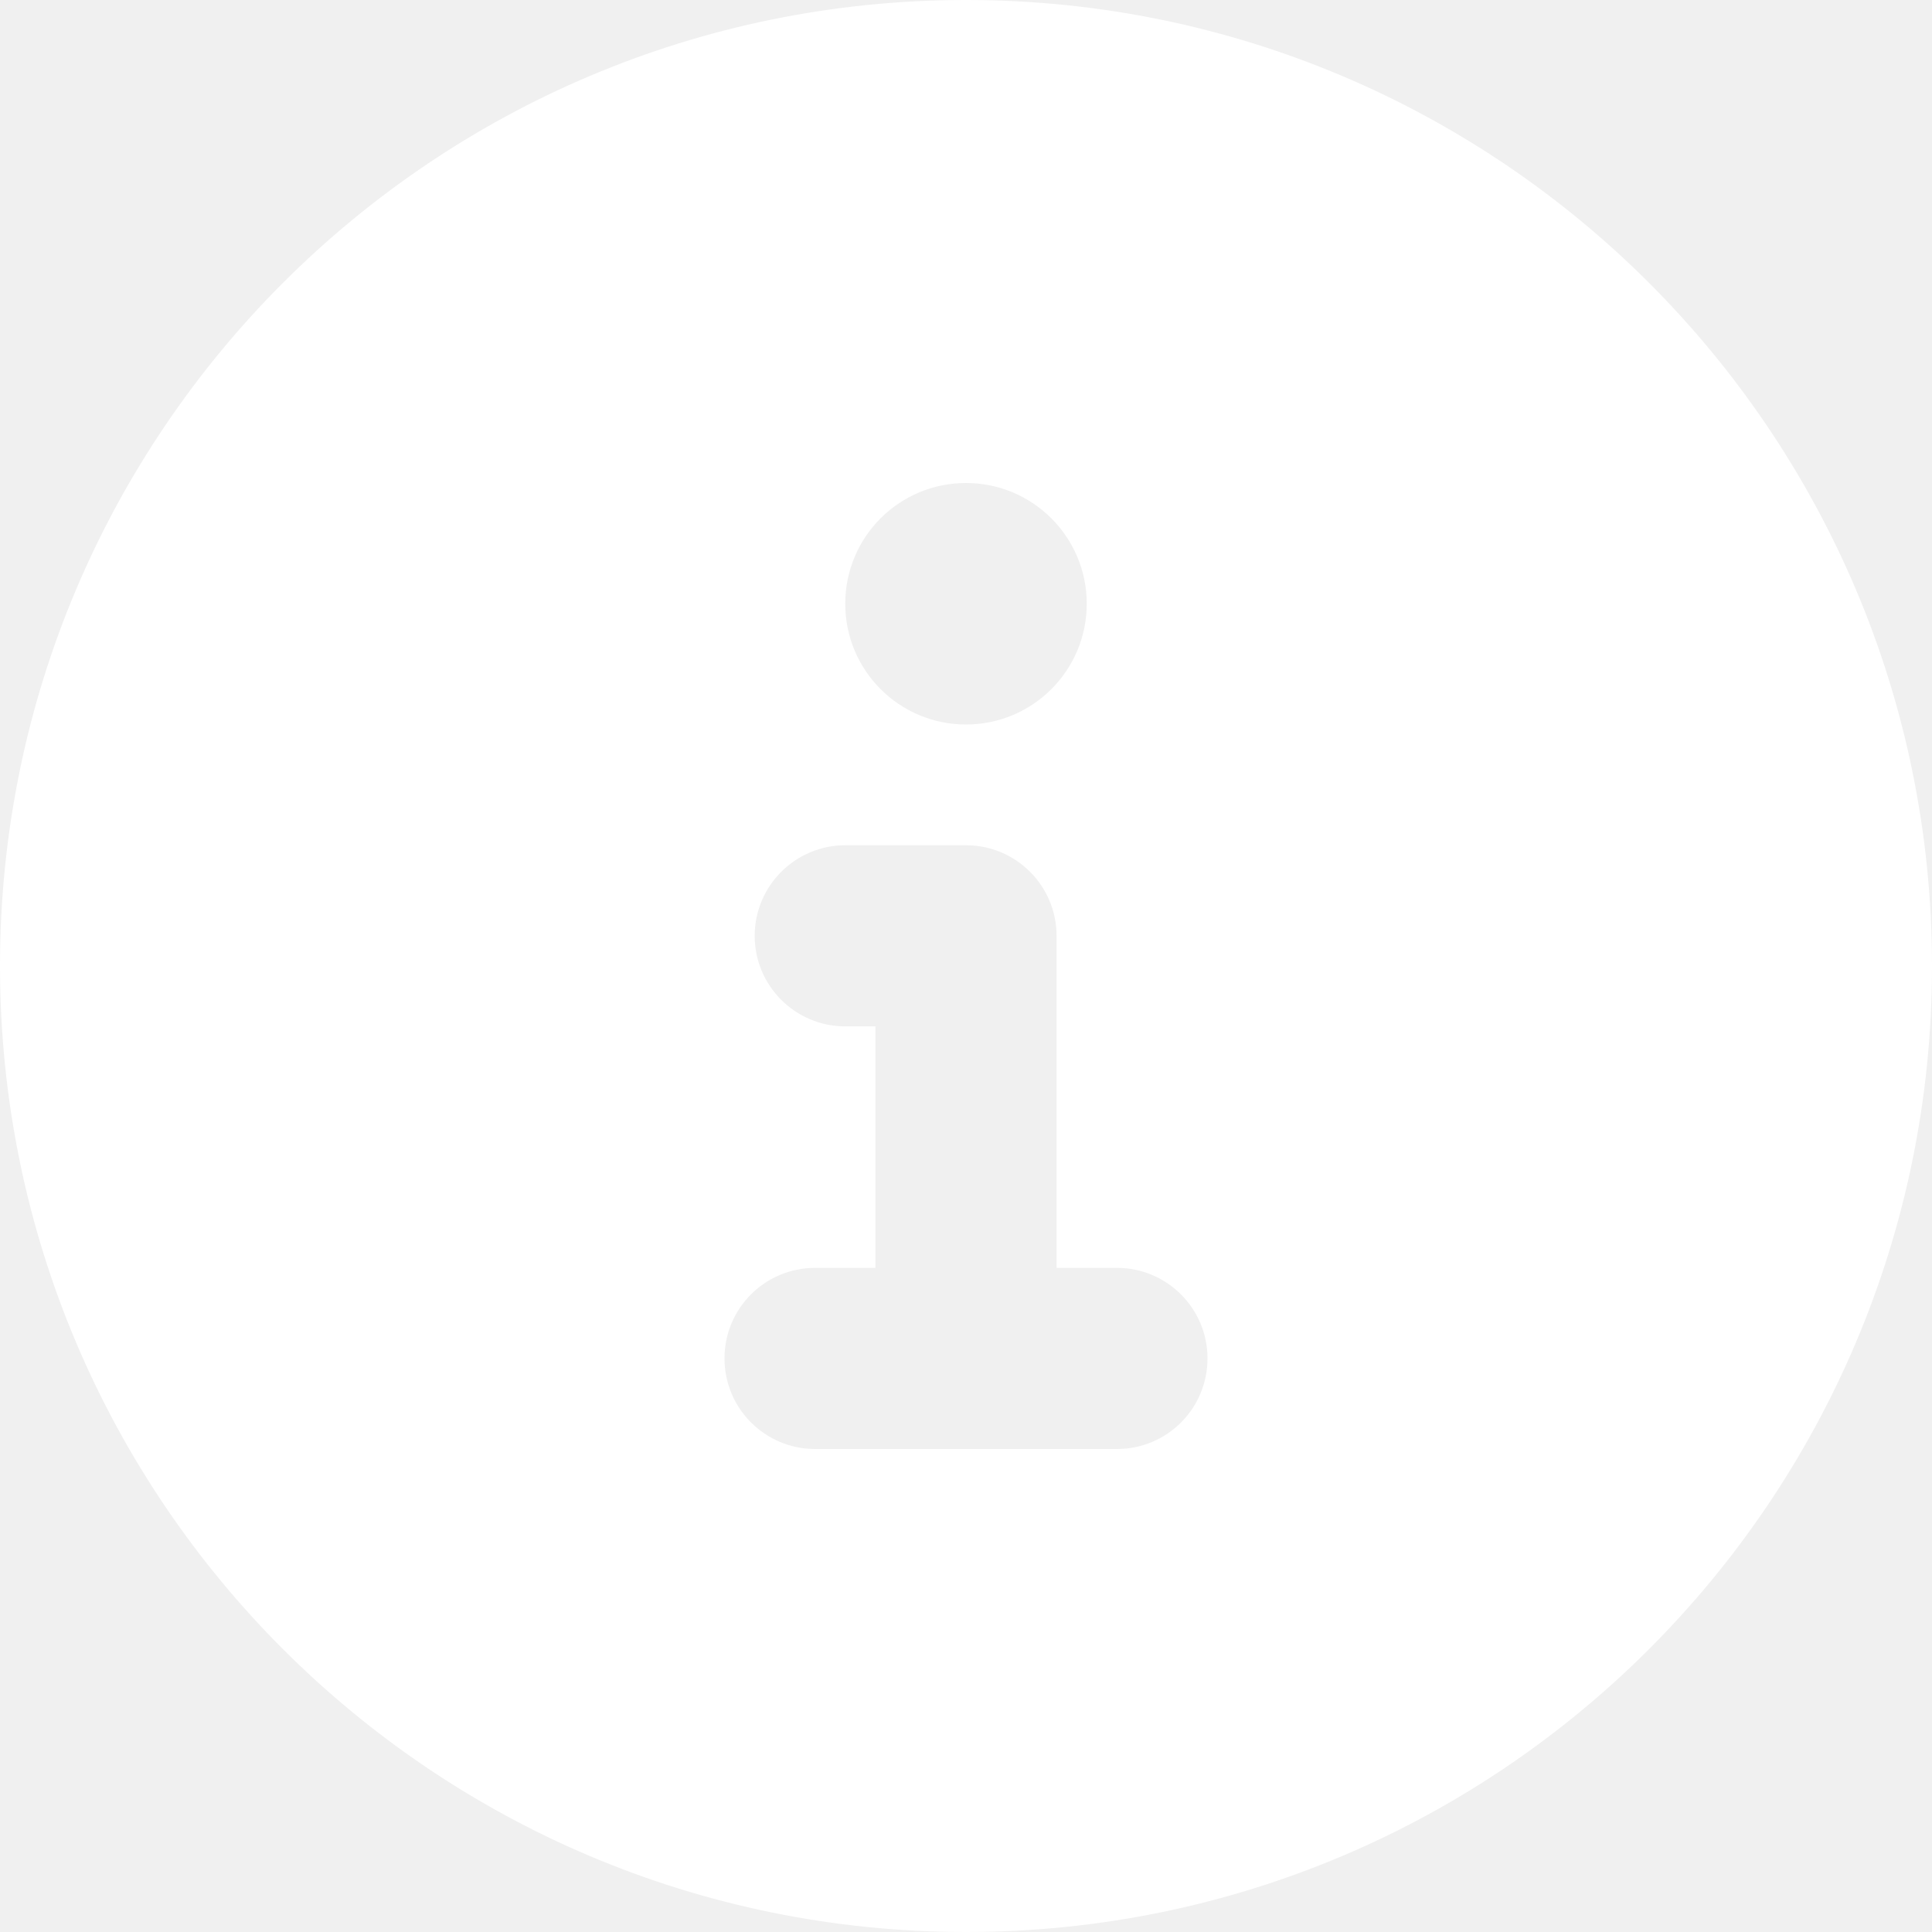
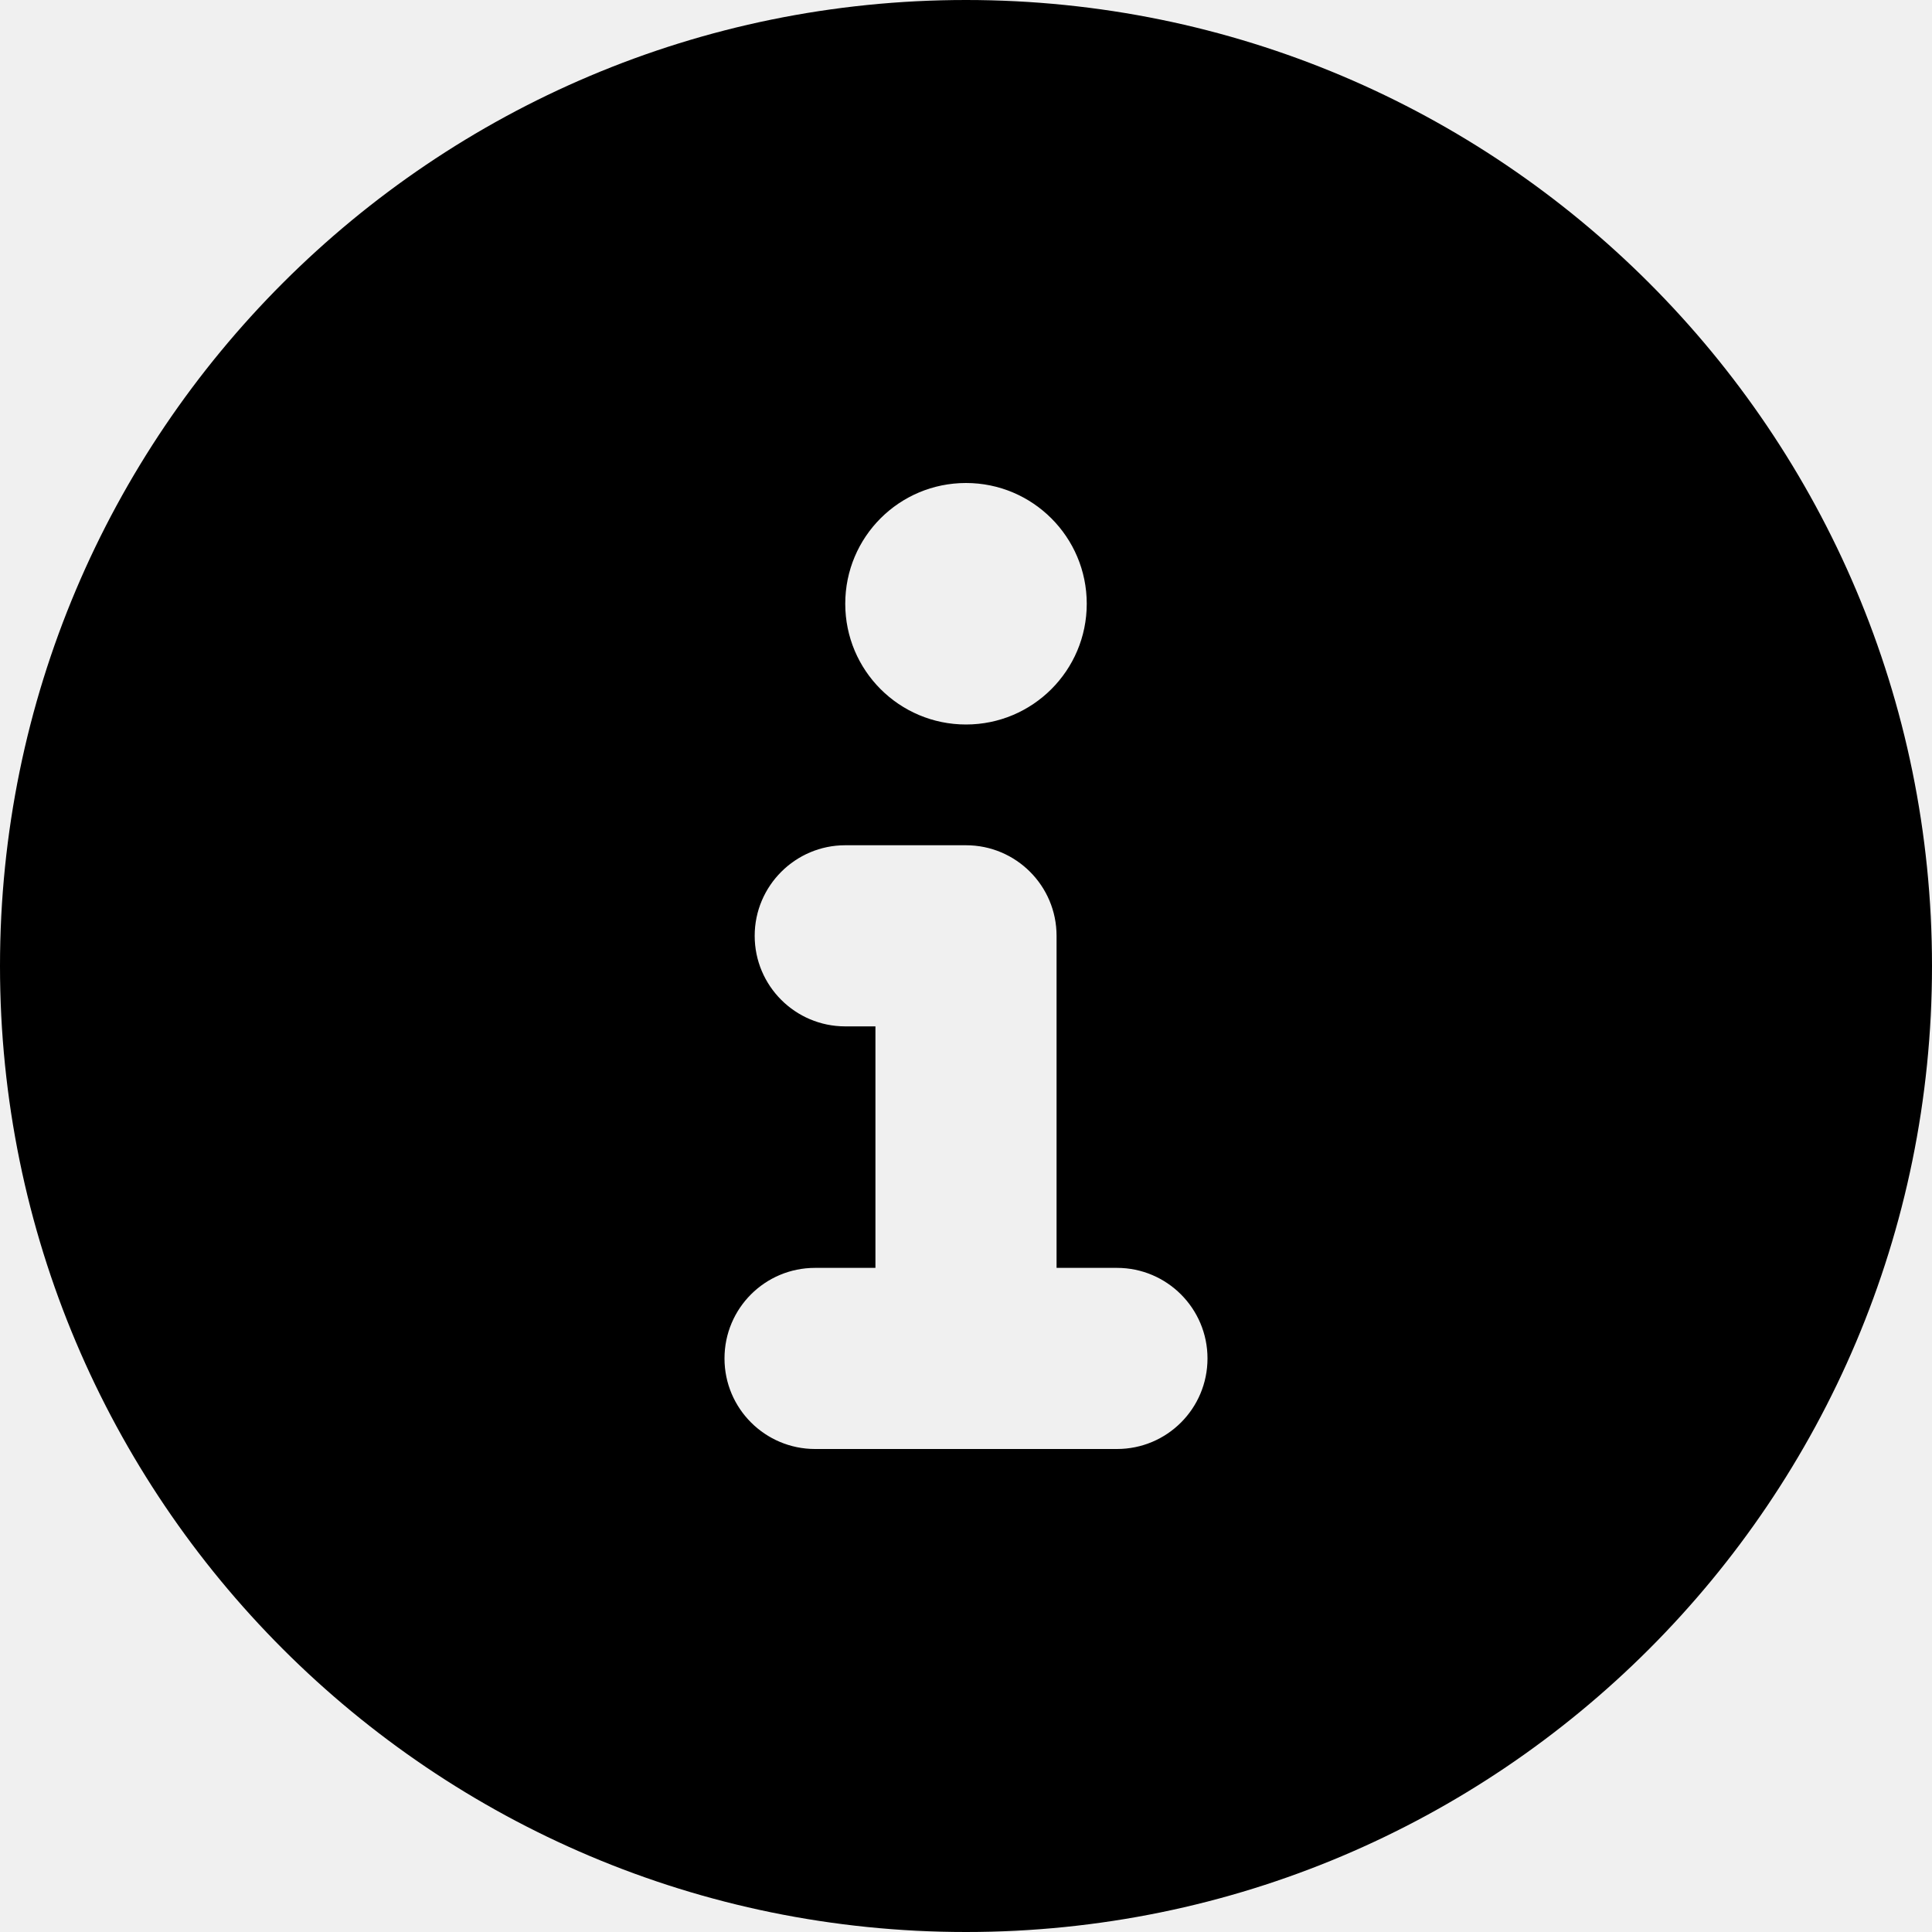
<svg xmlns="http://www.w3.org/2000/svg" viewBox="0 0 512 512">
-   <path d="M256 0C114.6 0 0 114.6 0 256s114.6 256 256 256s256-114.6 256-256S397.4 0 256 0zM256 128c17.67 0 32 14.33 32 32c0 17.67-14.33 32-32 32S224 177.7 224 160C224 142.3 238.3 128 256 128zM296 384h-80C202.8 384 192 373.3 192 360s10.75-24 24-24h16v-64H224c-13.25 0-24-10.75-24-24S210.8 224 224 224h32c13.25 0 24 10.75 24 24v88h16c13.25 0 24 10.75 24 24S309.3 384 296 384z" style="fill: #FFFFFF;" />
+   <path d="M256 0C114.6 0 0 114.6 0 256s114.6 256 256 256s256-114.6 256-256S397.4 0 256 0zM256 128c17.67 0 32 14.33 32 32c0 17.67-14.33 32-32 32S224 177.7 224 160C224 142.3 238.3 128 256 128zM296 384h-80C202.8 384 192 373.3 192 360s10.75-24 24-24h16v-64H224c-13.25 0-24-10.75-24-24S210.8 224 224 224h32c13.25 0 24 10.75 24 24v88h16c13.25 0 24 10.75 24 24S309.3 384 296 384z" />
</svg>
